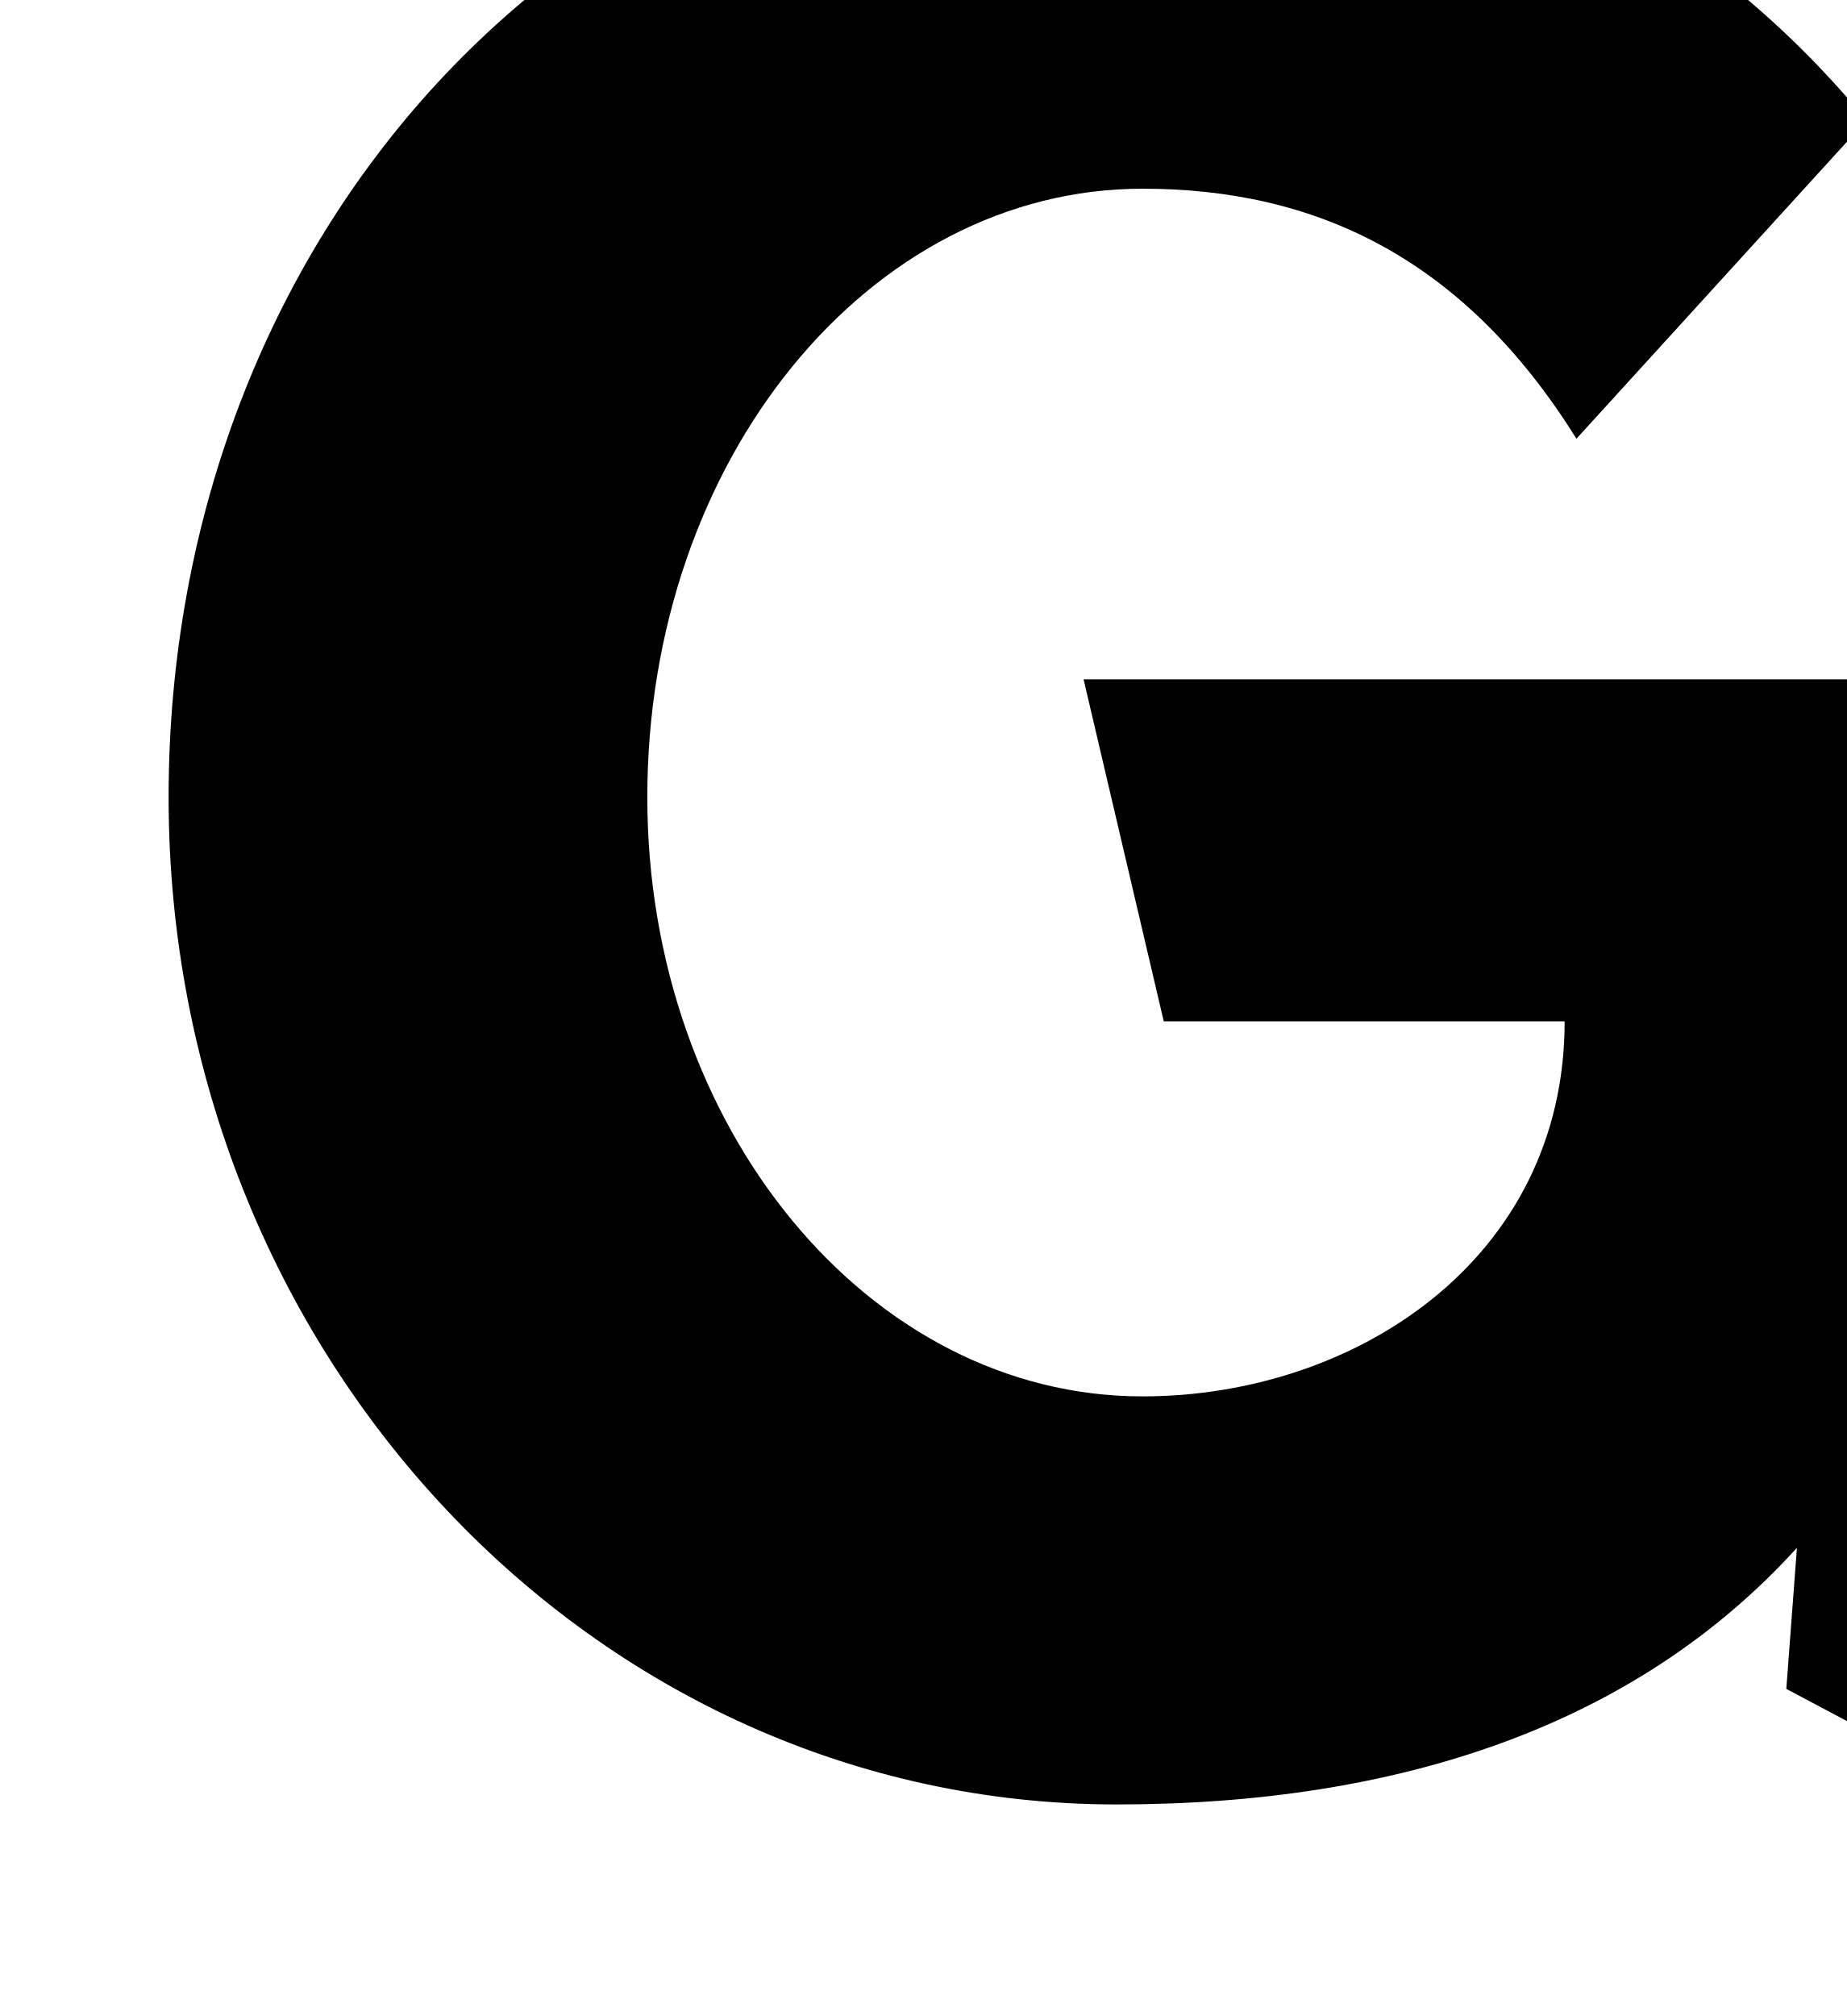
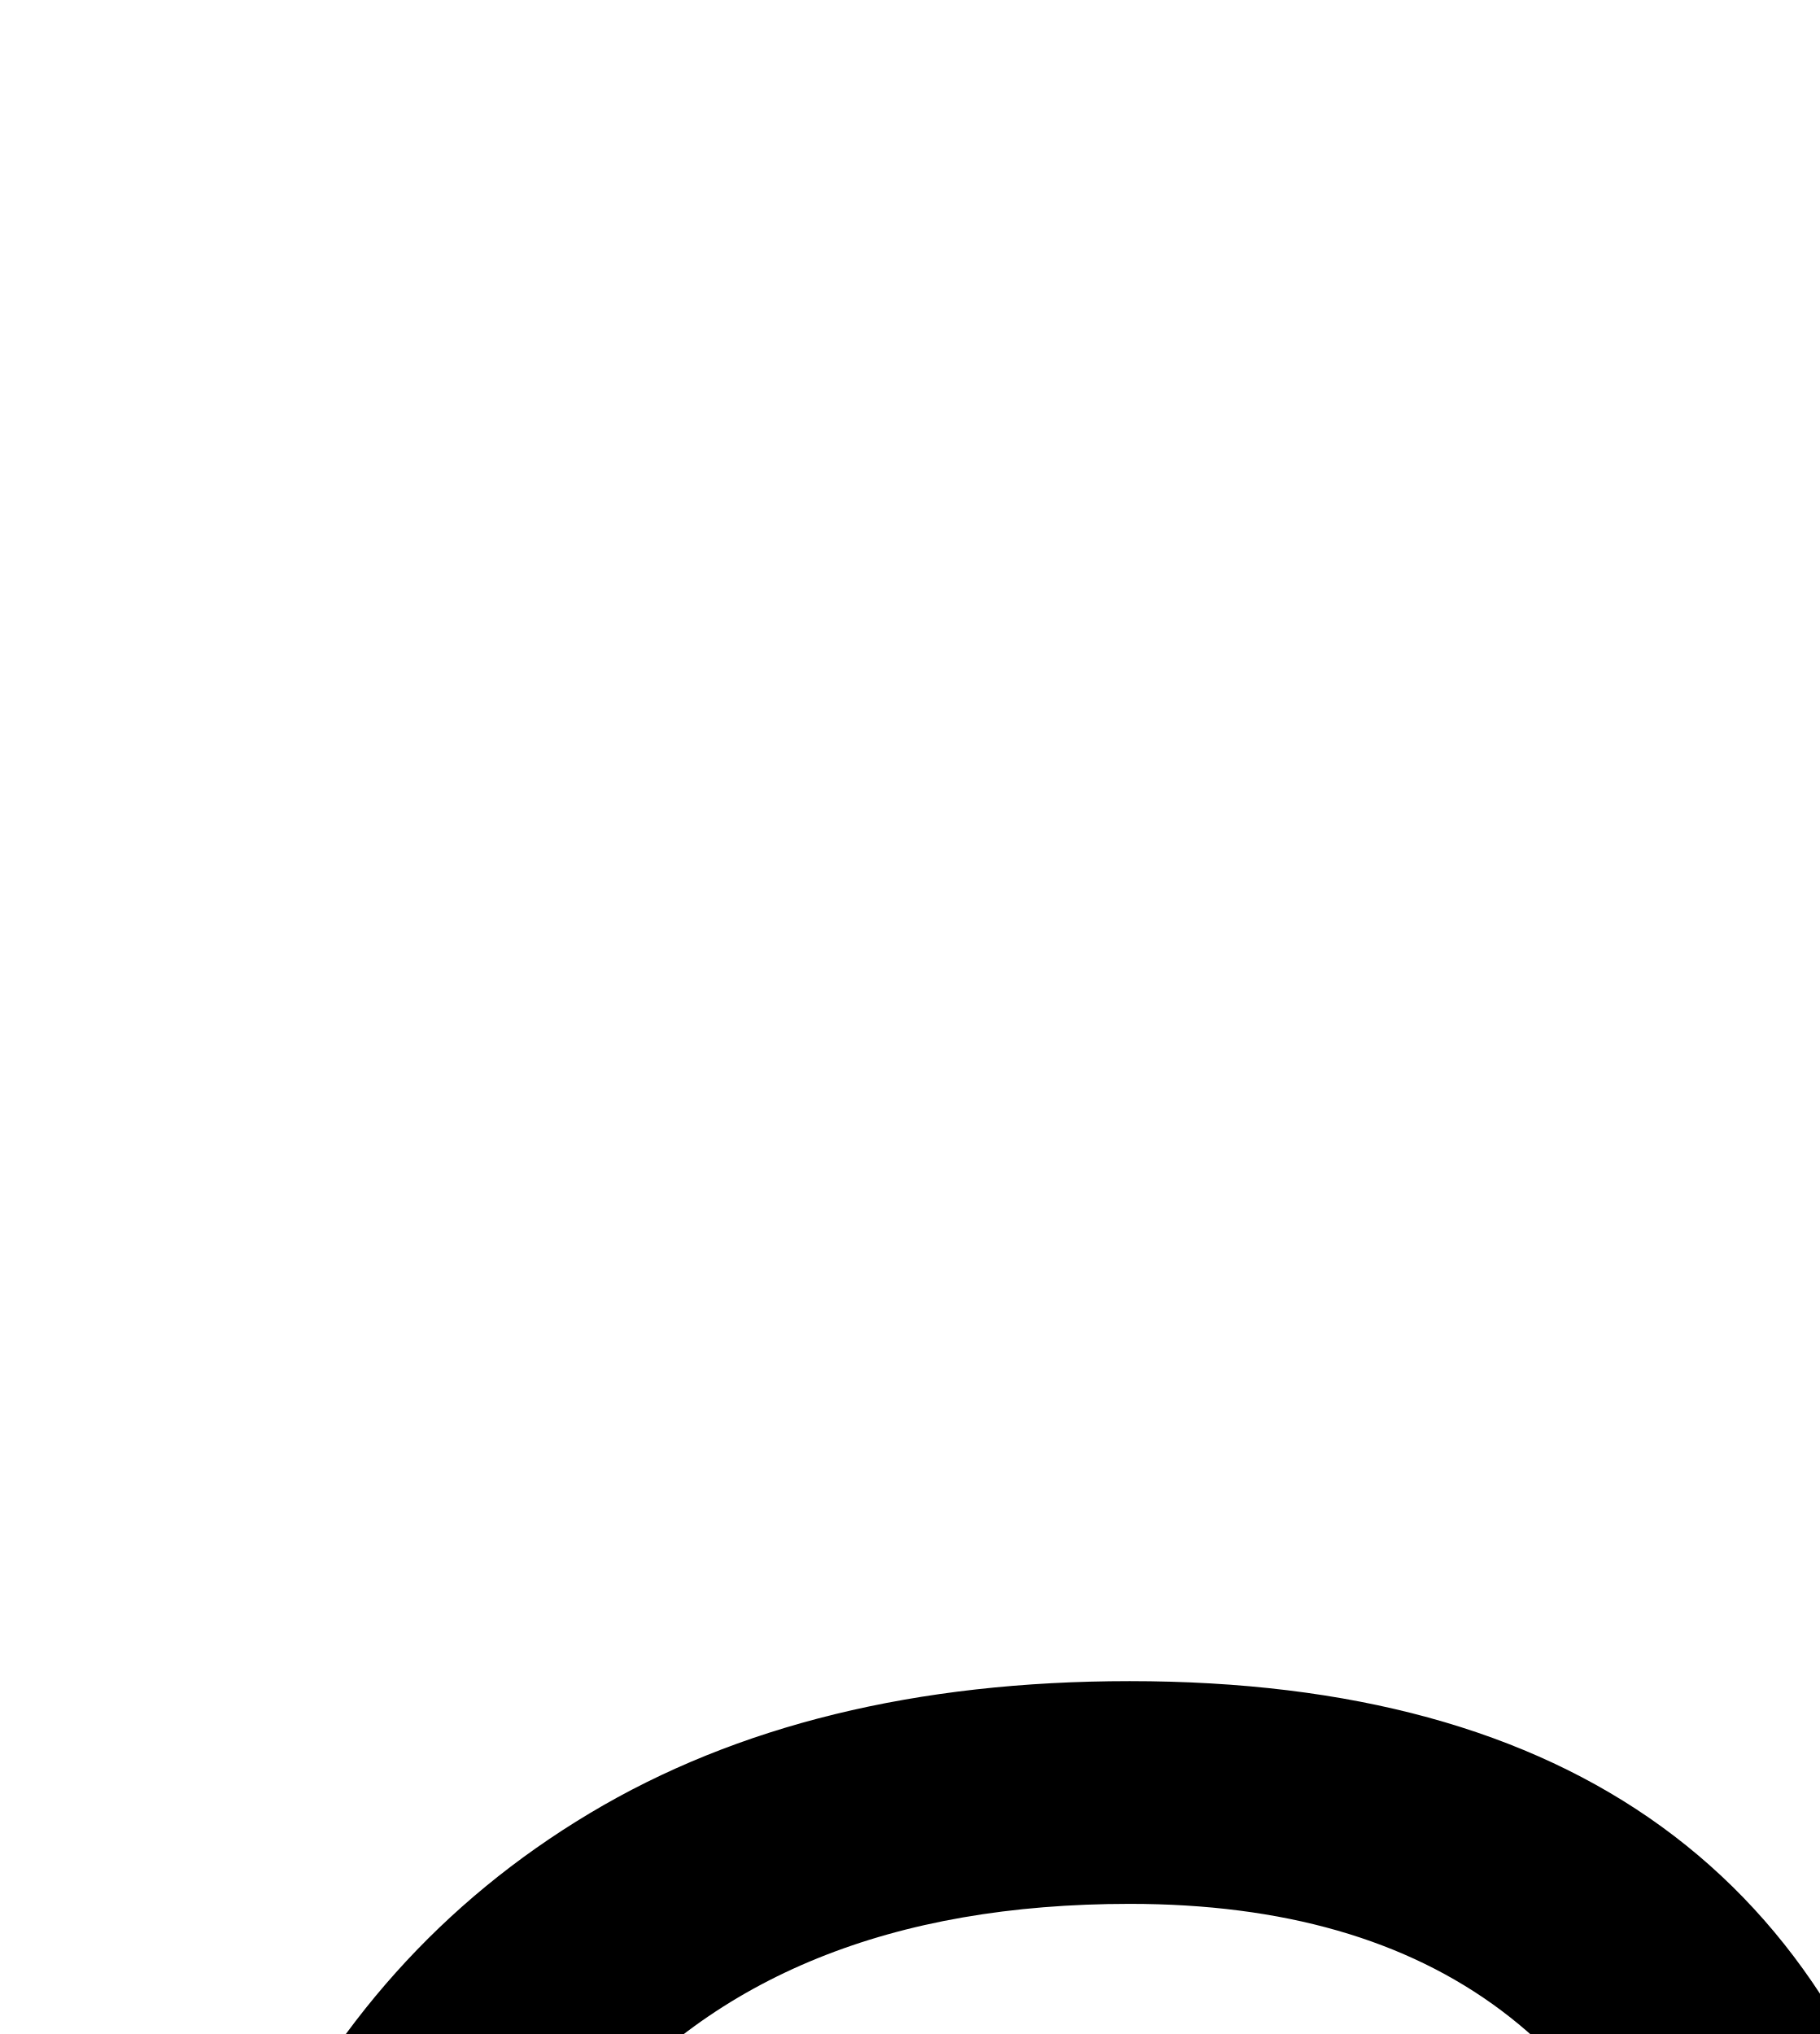
- <svg xmlns="http://www.w3.org/2000/svg" version="1.1">
-   <path transform="scale(0.01, -0.01) translate(0, -750)" d="M762.007 93.816c-68.531 -75.538 -168.985 -108.816 -288.507 -108.816c-222 0 -402 191 -402 427c0 237 170 428 402 428c145 0 246 -54 318 -141l-123 -135c-48 77 -111 106 -184 106c-116 0 -210 -115 -210 -258c0 -140 94 -254 210 -254c90 0 179 58 179 159h-170 l-34 145h395v-145l-33 -317l-64 34z" />
+ <svg xmlns="http://www.w3.org/2000/svg" fill-opacity="1" color-rendering="auto" color-interpolation="auto" text-rendering="auto" stroke="black" stroke-linecap="square" stroke-miterlimit="10" shape-rendering="auto" stroke-opacity="1" fill="black" stroke-dasharray="none" font-weight="normal" stroke-width="1" font-family="'Dialog'" font-style="normal" stroke-linejoin="miter" font-size="12" stroke-dashoffset="0" image-rendering="auto">
+   <defs id="genericDefs" />
+   <g>
+     <g>
+       <path d="M205.594 357.047 Q166.641 389.391 120.375 389.391 Q72.984 389.391 43.945 360.492 Q14.906 331.594 14.906 283.641 Q14.906 254.391 26.789 229.148 Q38.672 203.906 61.805 190.055 Q84.938 176.203 118.406 176.203 Q153.141 176.203 174.164 191.461 Q195.188 206.719 202.5 237.234 L178.031 244.125 Q172.266 221.906 157.359 210.727 Q142.453 199.547 118.406 199.547 Q81.141 199.547 62.156 222.328 Q43.172 245.109 43.172 281.953 Q43.172 309.516 52.383 327.797 Q61.594 346.078 79.664 355.43 Q97.734 364.781 118.969 364.781 Q151.312 364.781 179.156 343.547 L179.156 305.297 L118.406 305.297 L118.406 280.688 L205.594 280.688 L205.594 357.047 Z" stroke="none" />
+     </g>
+   </g>
</svg>
